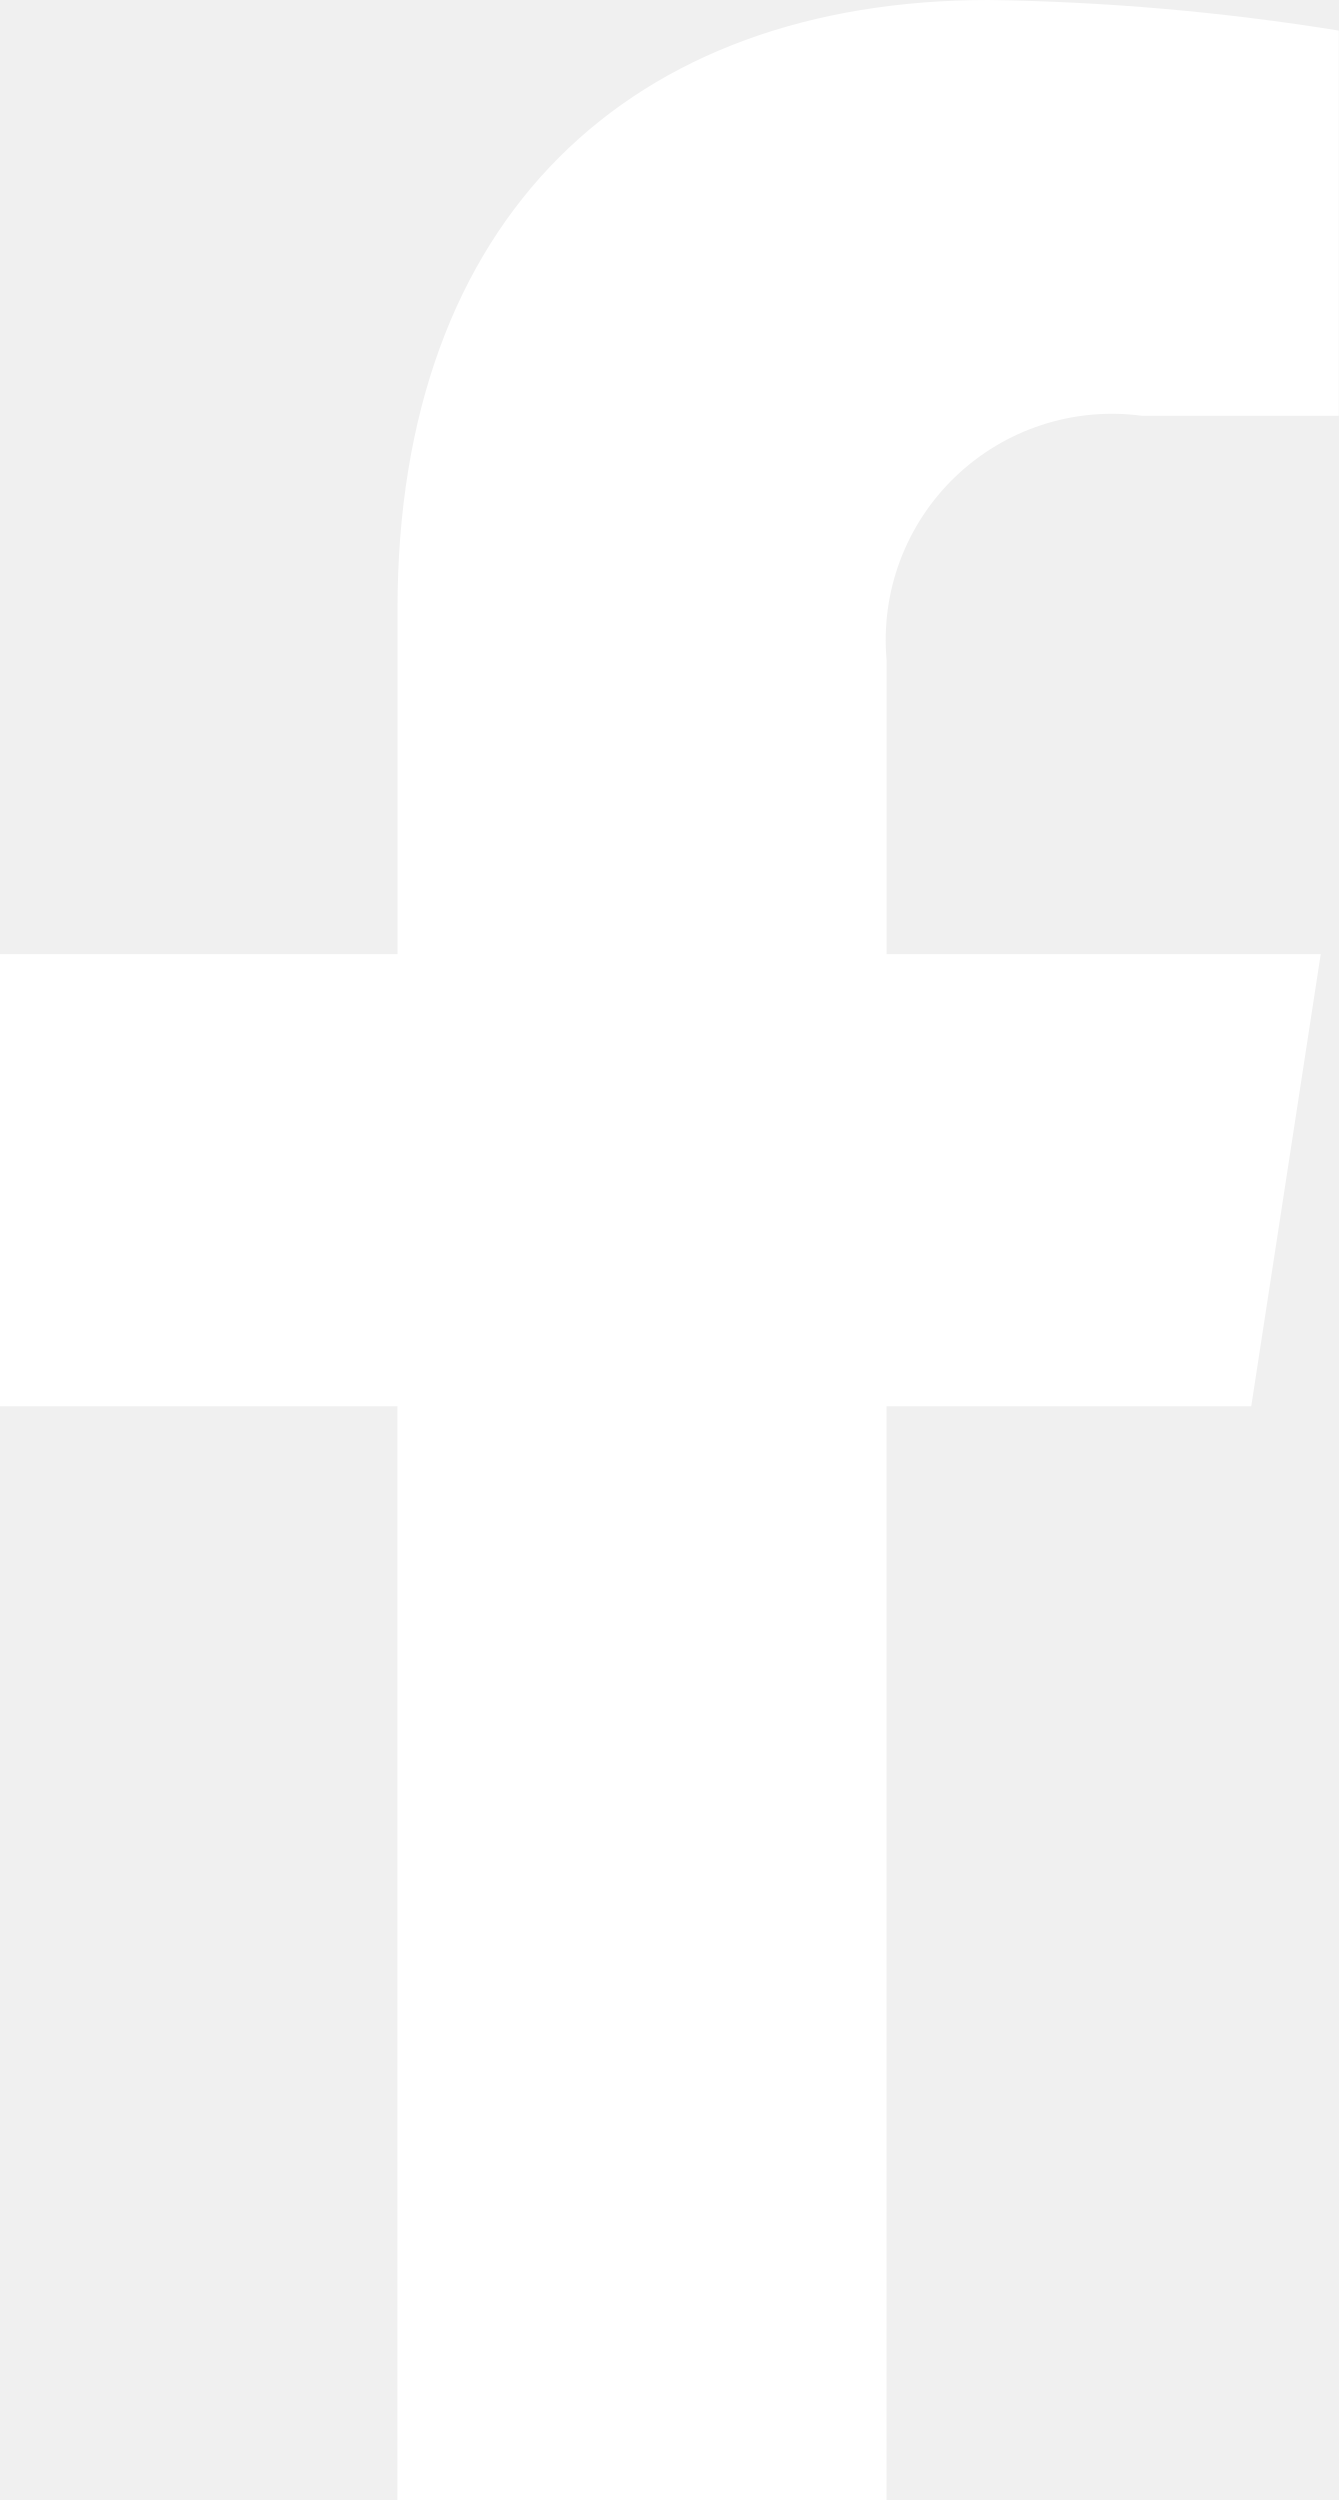
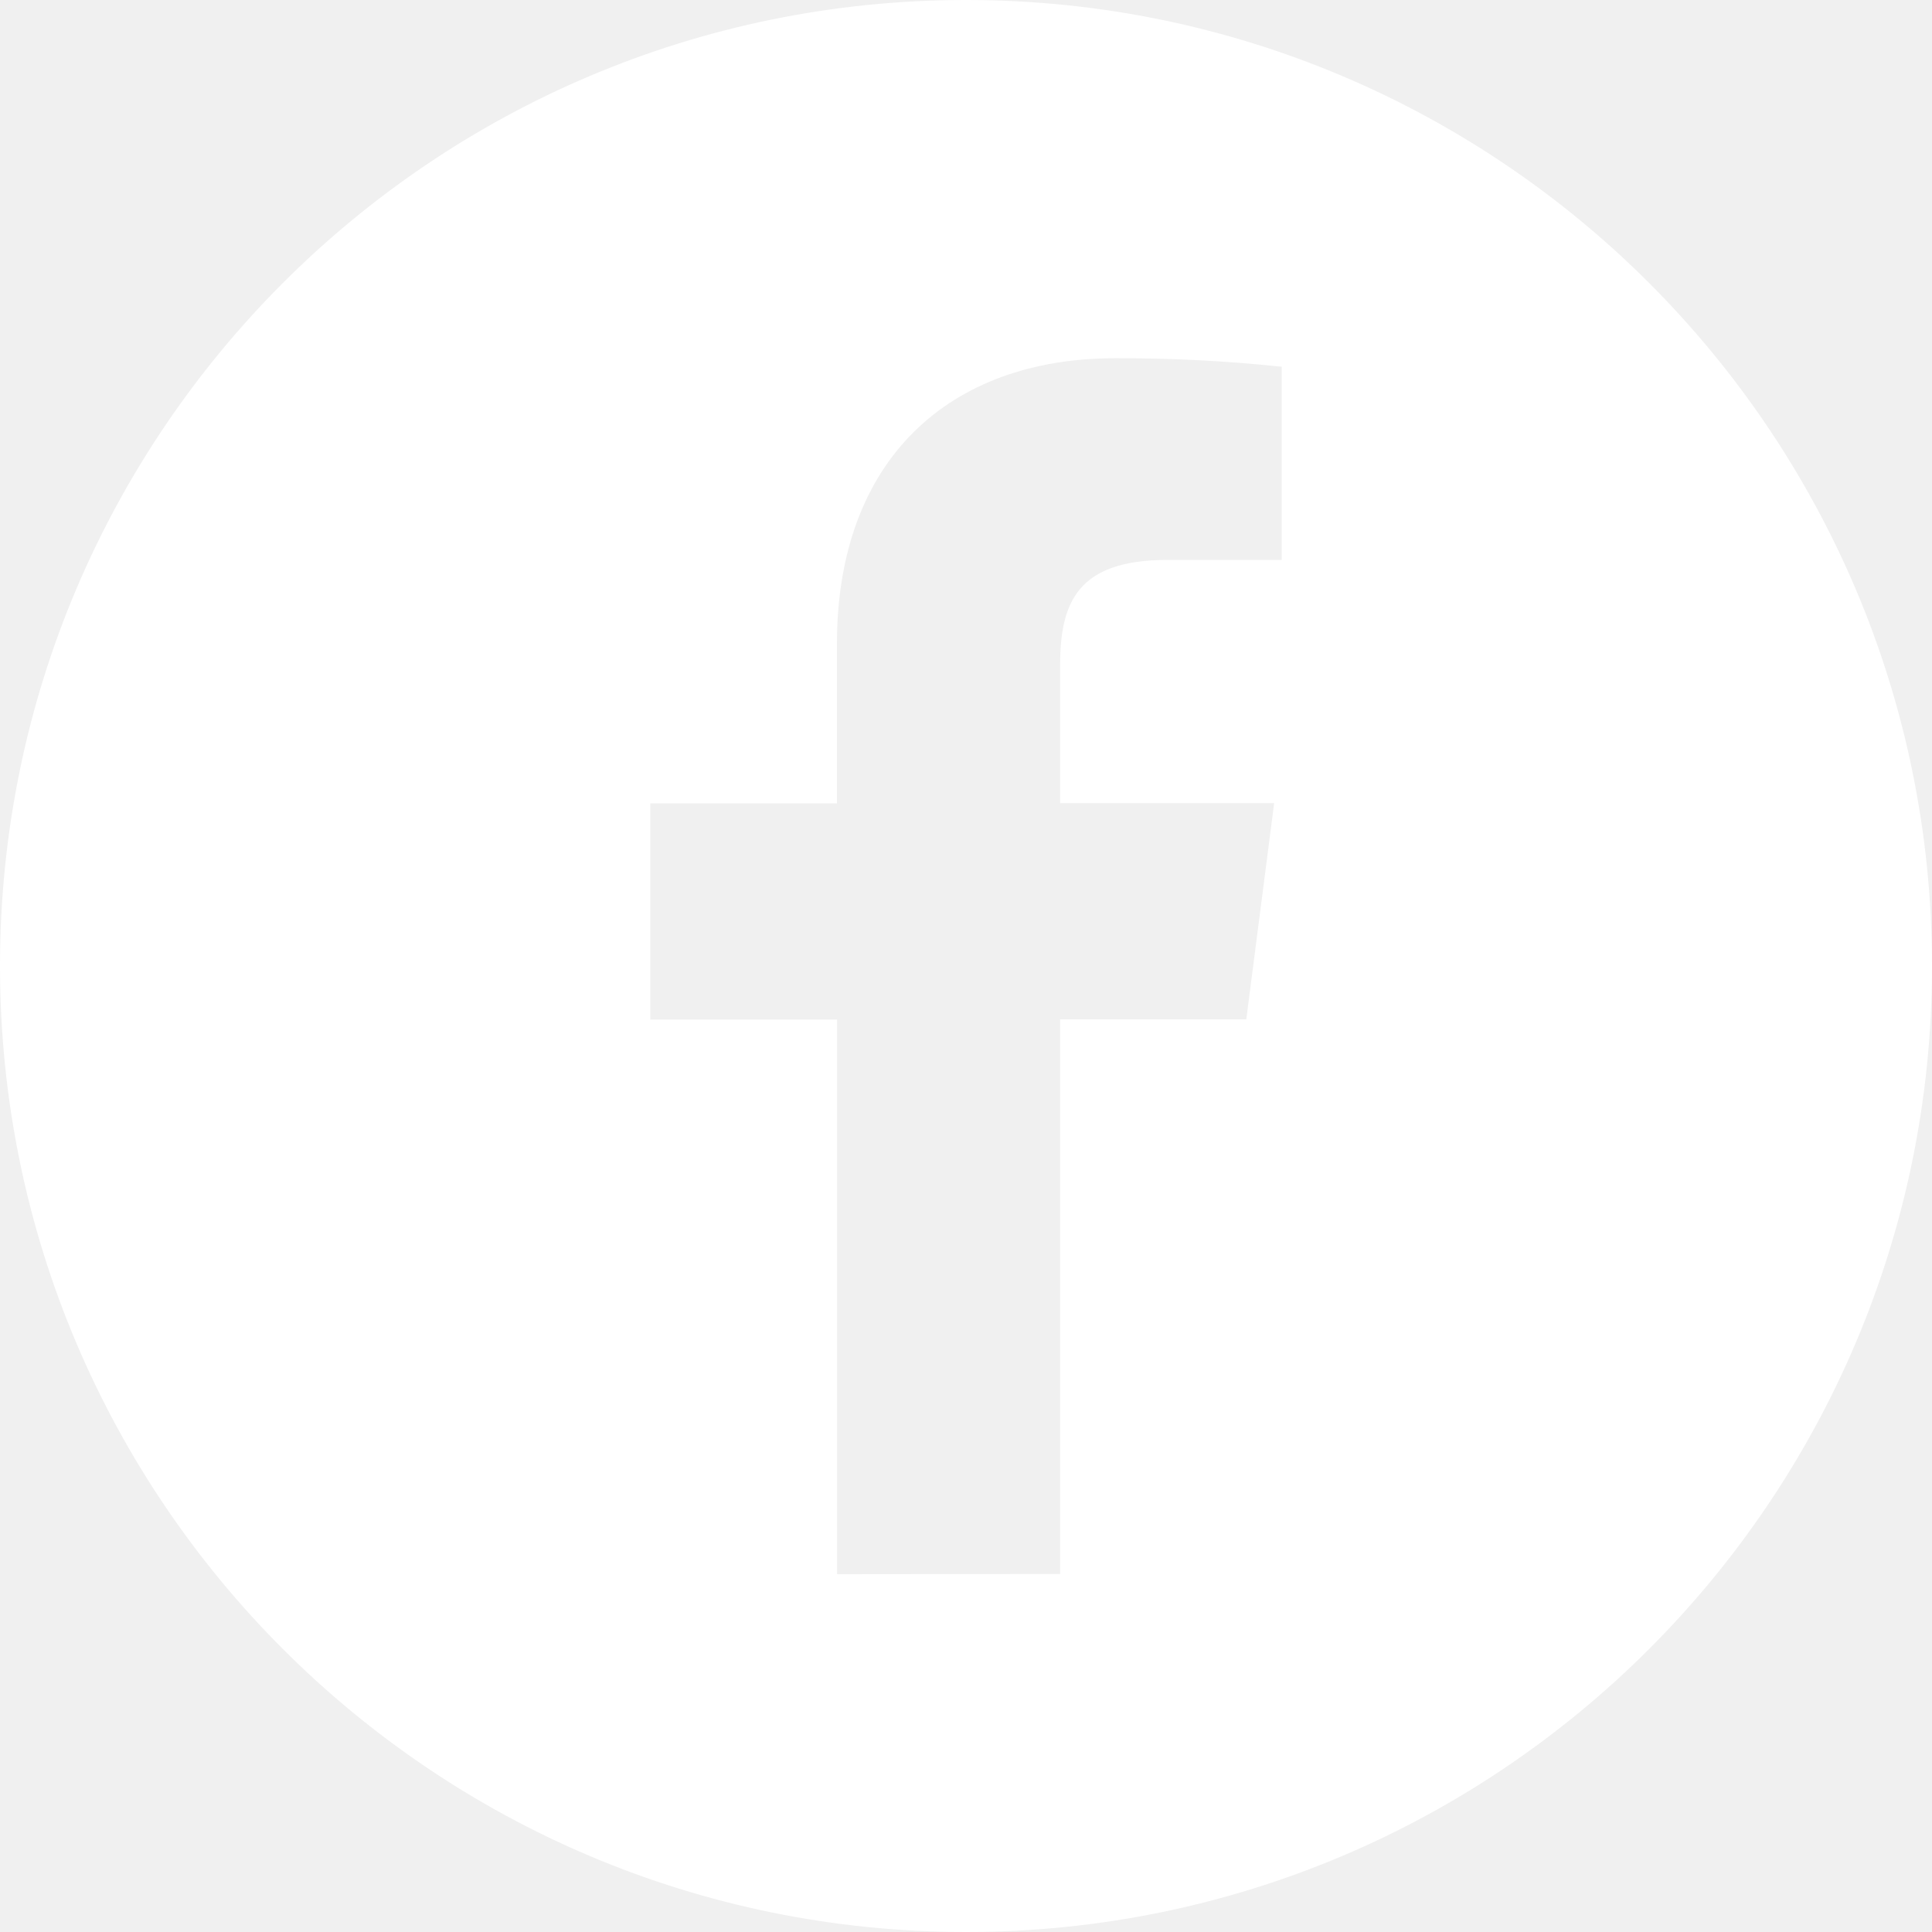
- <svg xmlns="http://www.w3.org/2000/svg" width="12.911" height="24.106" viewBox="0 0 12.911 24.106" fill="#fff">
-   <path id="facebook-f-brands" width="24" height="24" d="M13.54,13.56,14.21,9.2H10.024V6.366a2.181,2.181,0,0,1,2.46-2.357h1.9V.295A23.208,23.208,0,0,0,11.008,0c-3.447,0-5.7,2.09-5.7,5.872V9.2H1.475V13.56H5.307V24.106h4.716V13.56Z" transform="translate(-1.475)" />
+ <svg xmlns="http://www.w3.org/2000/svg" width="50" height="50" viewBox="0 0 50 50">
+   <path id="icon-facebook" d="M394.337,212.154a25,25,0,1,1,25,25A25,25,0,0,1,394.337,212.154Zm27.436,15.734V213.534h4.818l.721-5.595h-5.539v-3.571c0-1.62.449-2.723,2.772-2.723h2.963v-5a39.679,39.679,0,0,0-4.317-.22c-4.271,0-7.194,2.607-7.194,7.395v4.125h-4.831v5.595H416v14.354Z" transform="translate(-394.337 -187.154)" fill="#fff" />
</svg>
